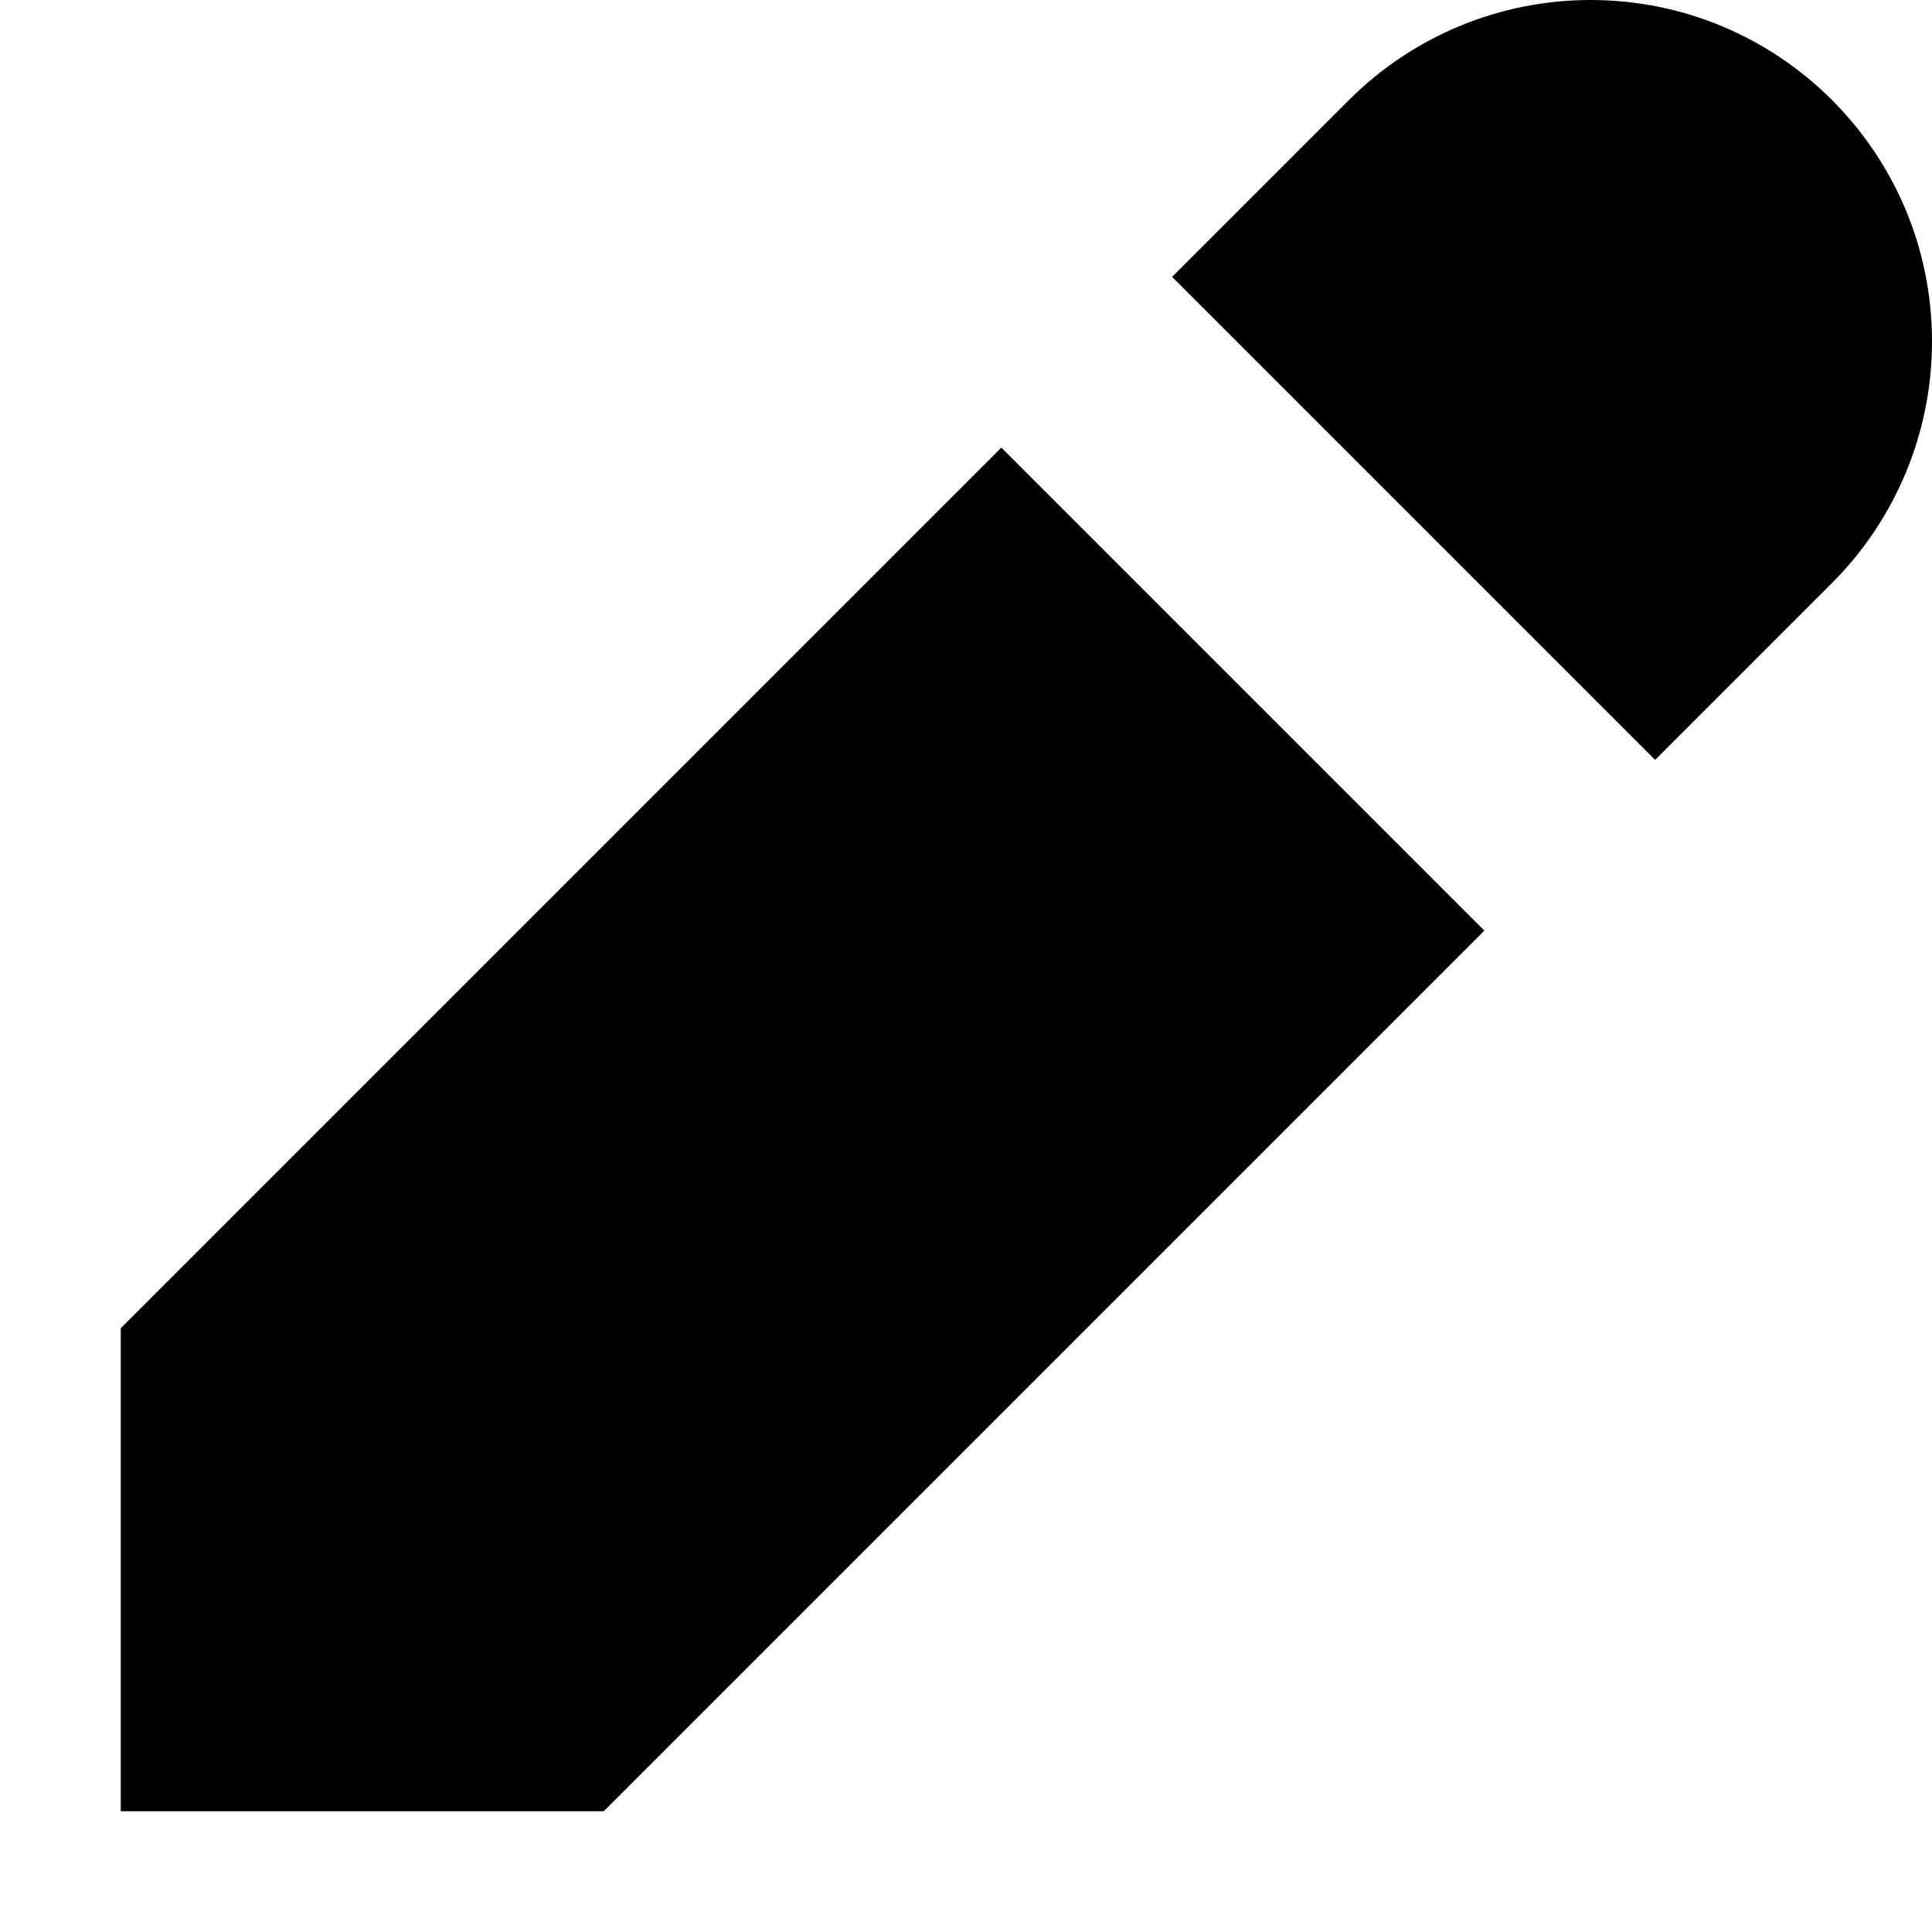
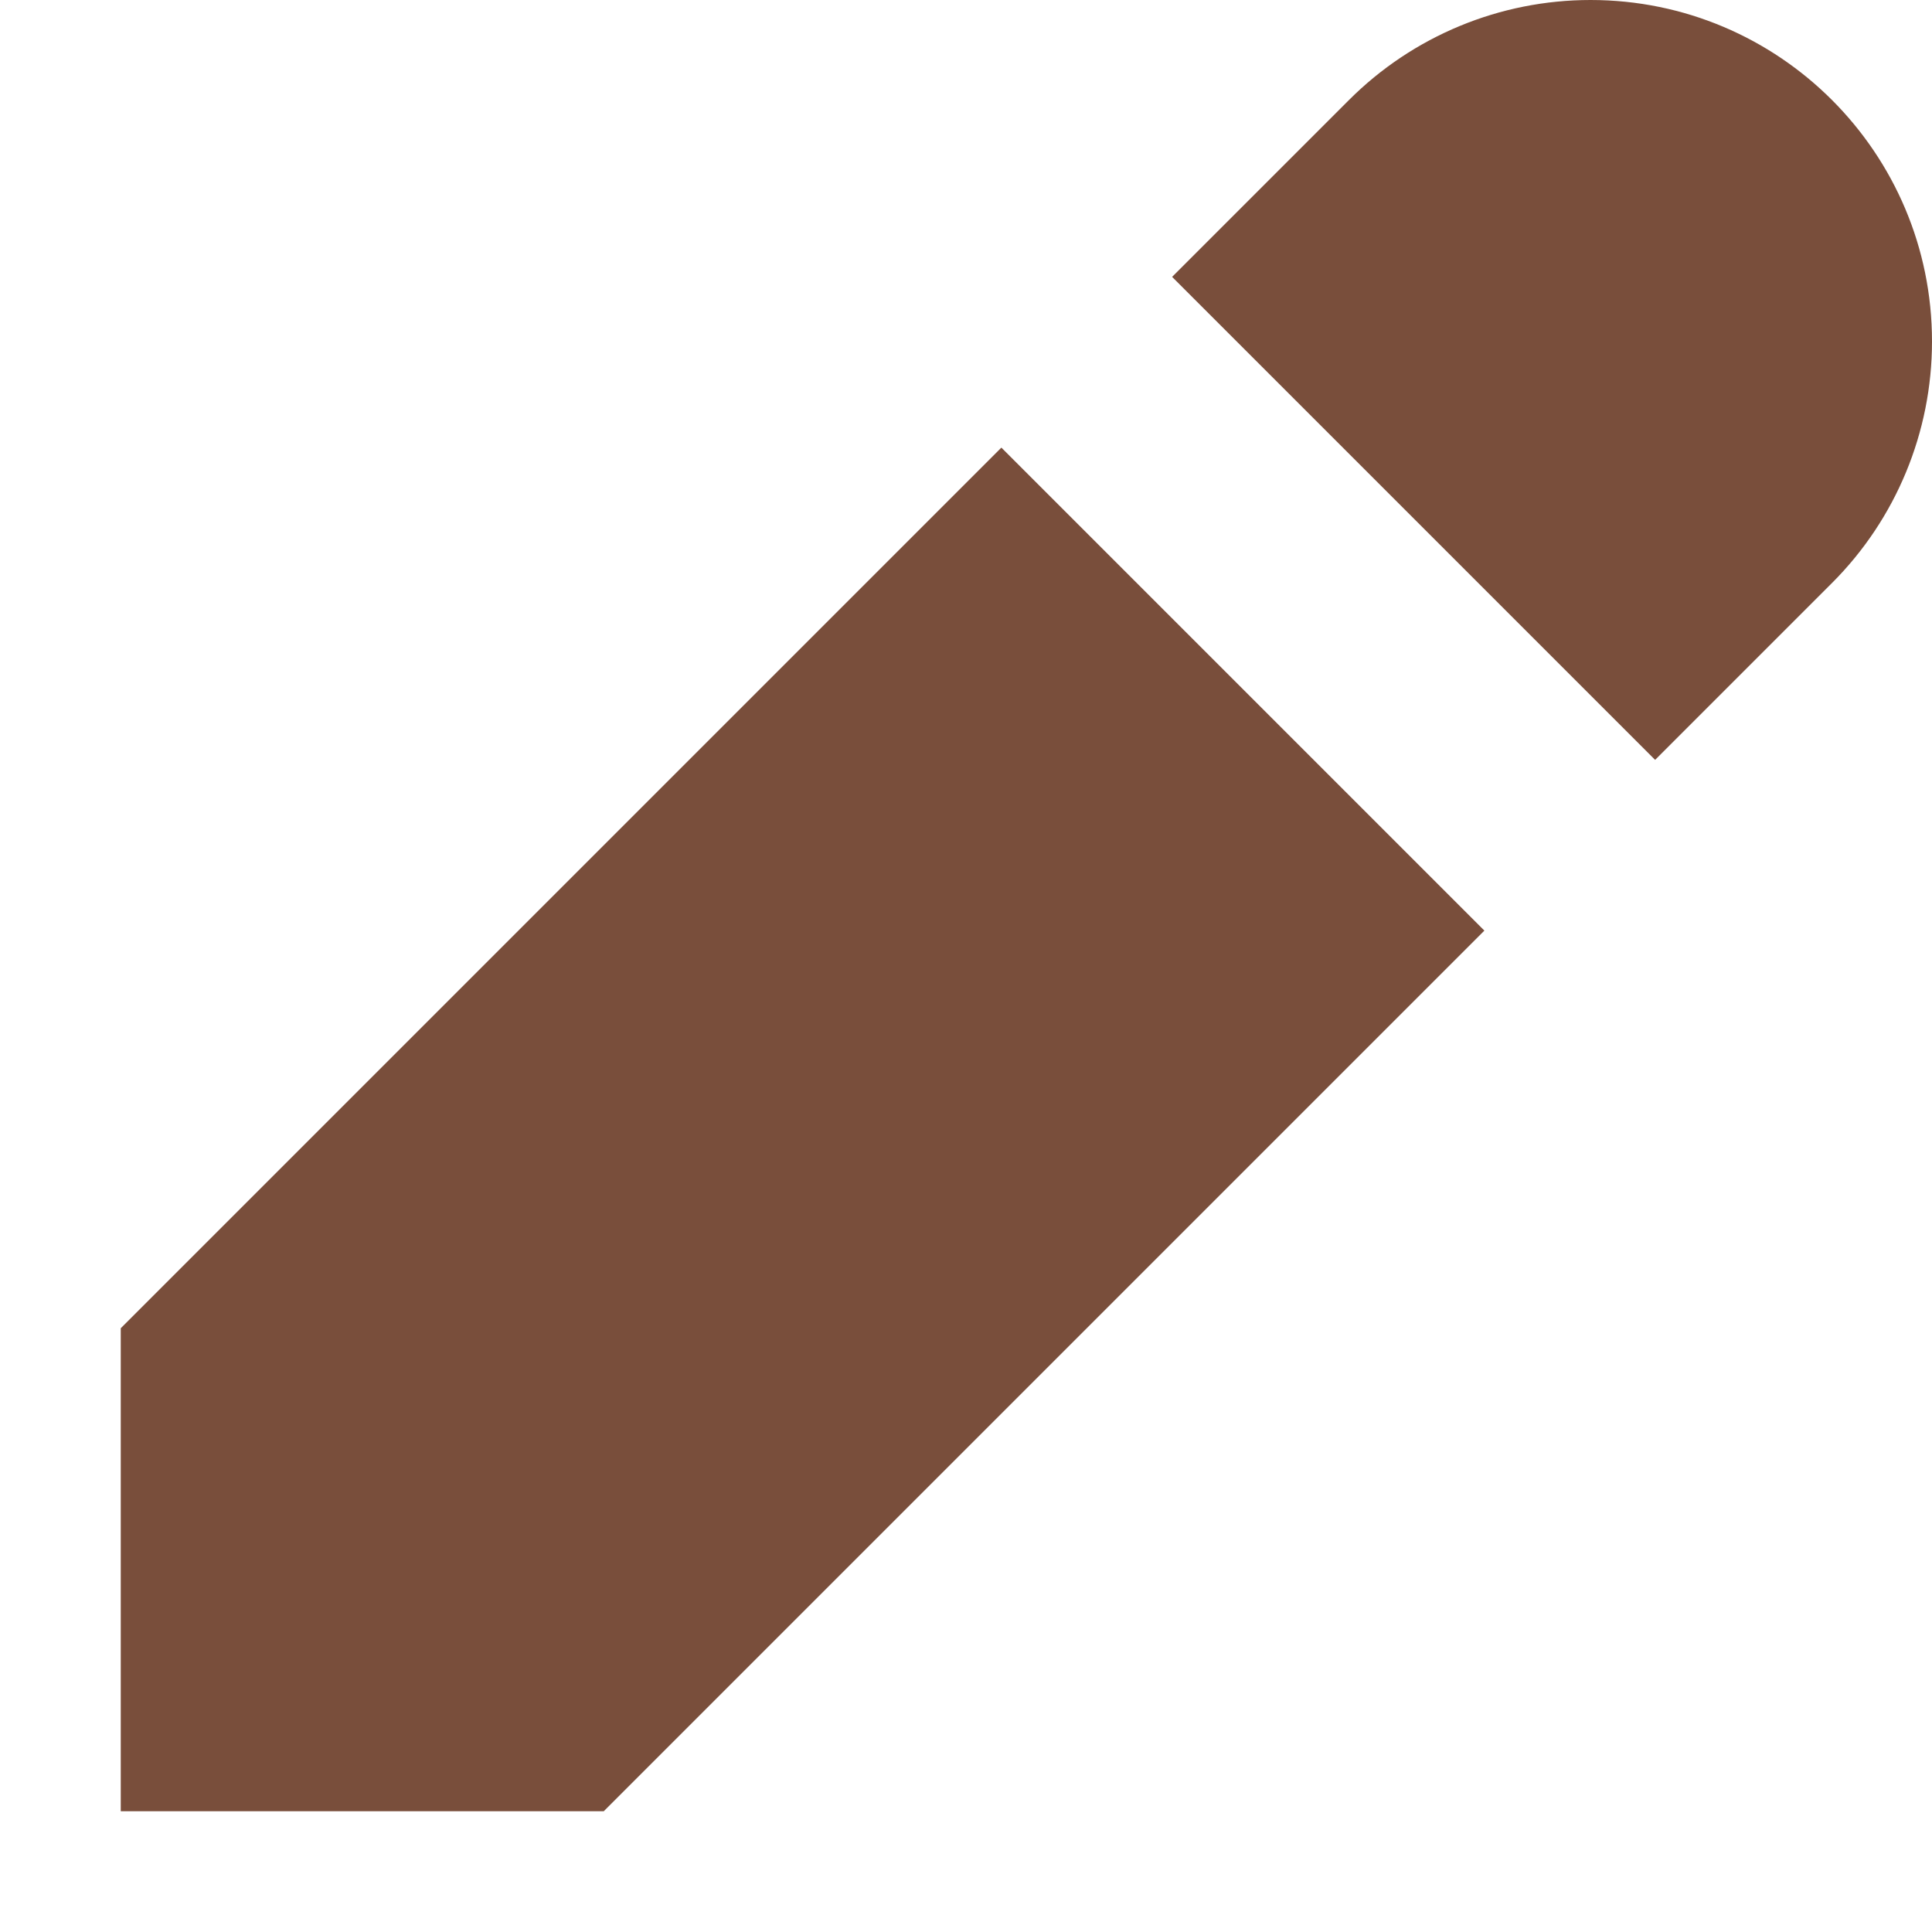
<svg xmlns="http://www.w3.org/2000/svg" width="800px" height="800px" viewBox="0 0 16 16" fill="none">
-   <path d="M8.293 3.707L1 11V15H5L12.293 7.707L8.293 3.707Z" fill="#000000" />
-   <path d="M9.707 2.293L13.707 6.293L15.172 4.828C15.702 4.298 16 3.579 16 2.828C16 1.266 14.734 0 13.172 0C12.421 0 11.702 0.298 11.172 0.828L9.707 2.293Z" fill="#000000" />
+   <path d="M8.293 3.707L1 11V15H5L12.293 7.707L8.293 3.707Z" fill="#794e3b" />
+   <path d="M9.707 2.293L13.707 6.293L15.172 4.828C15.702 4.298 16 3.579 16 2.828C16 1.266 14.734 0 13.172 0C12.421 0 11.702 0.298 11.172 0.828L9.707 2.293Z" fill="#794e3b" />
</svg>
